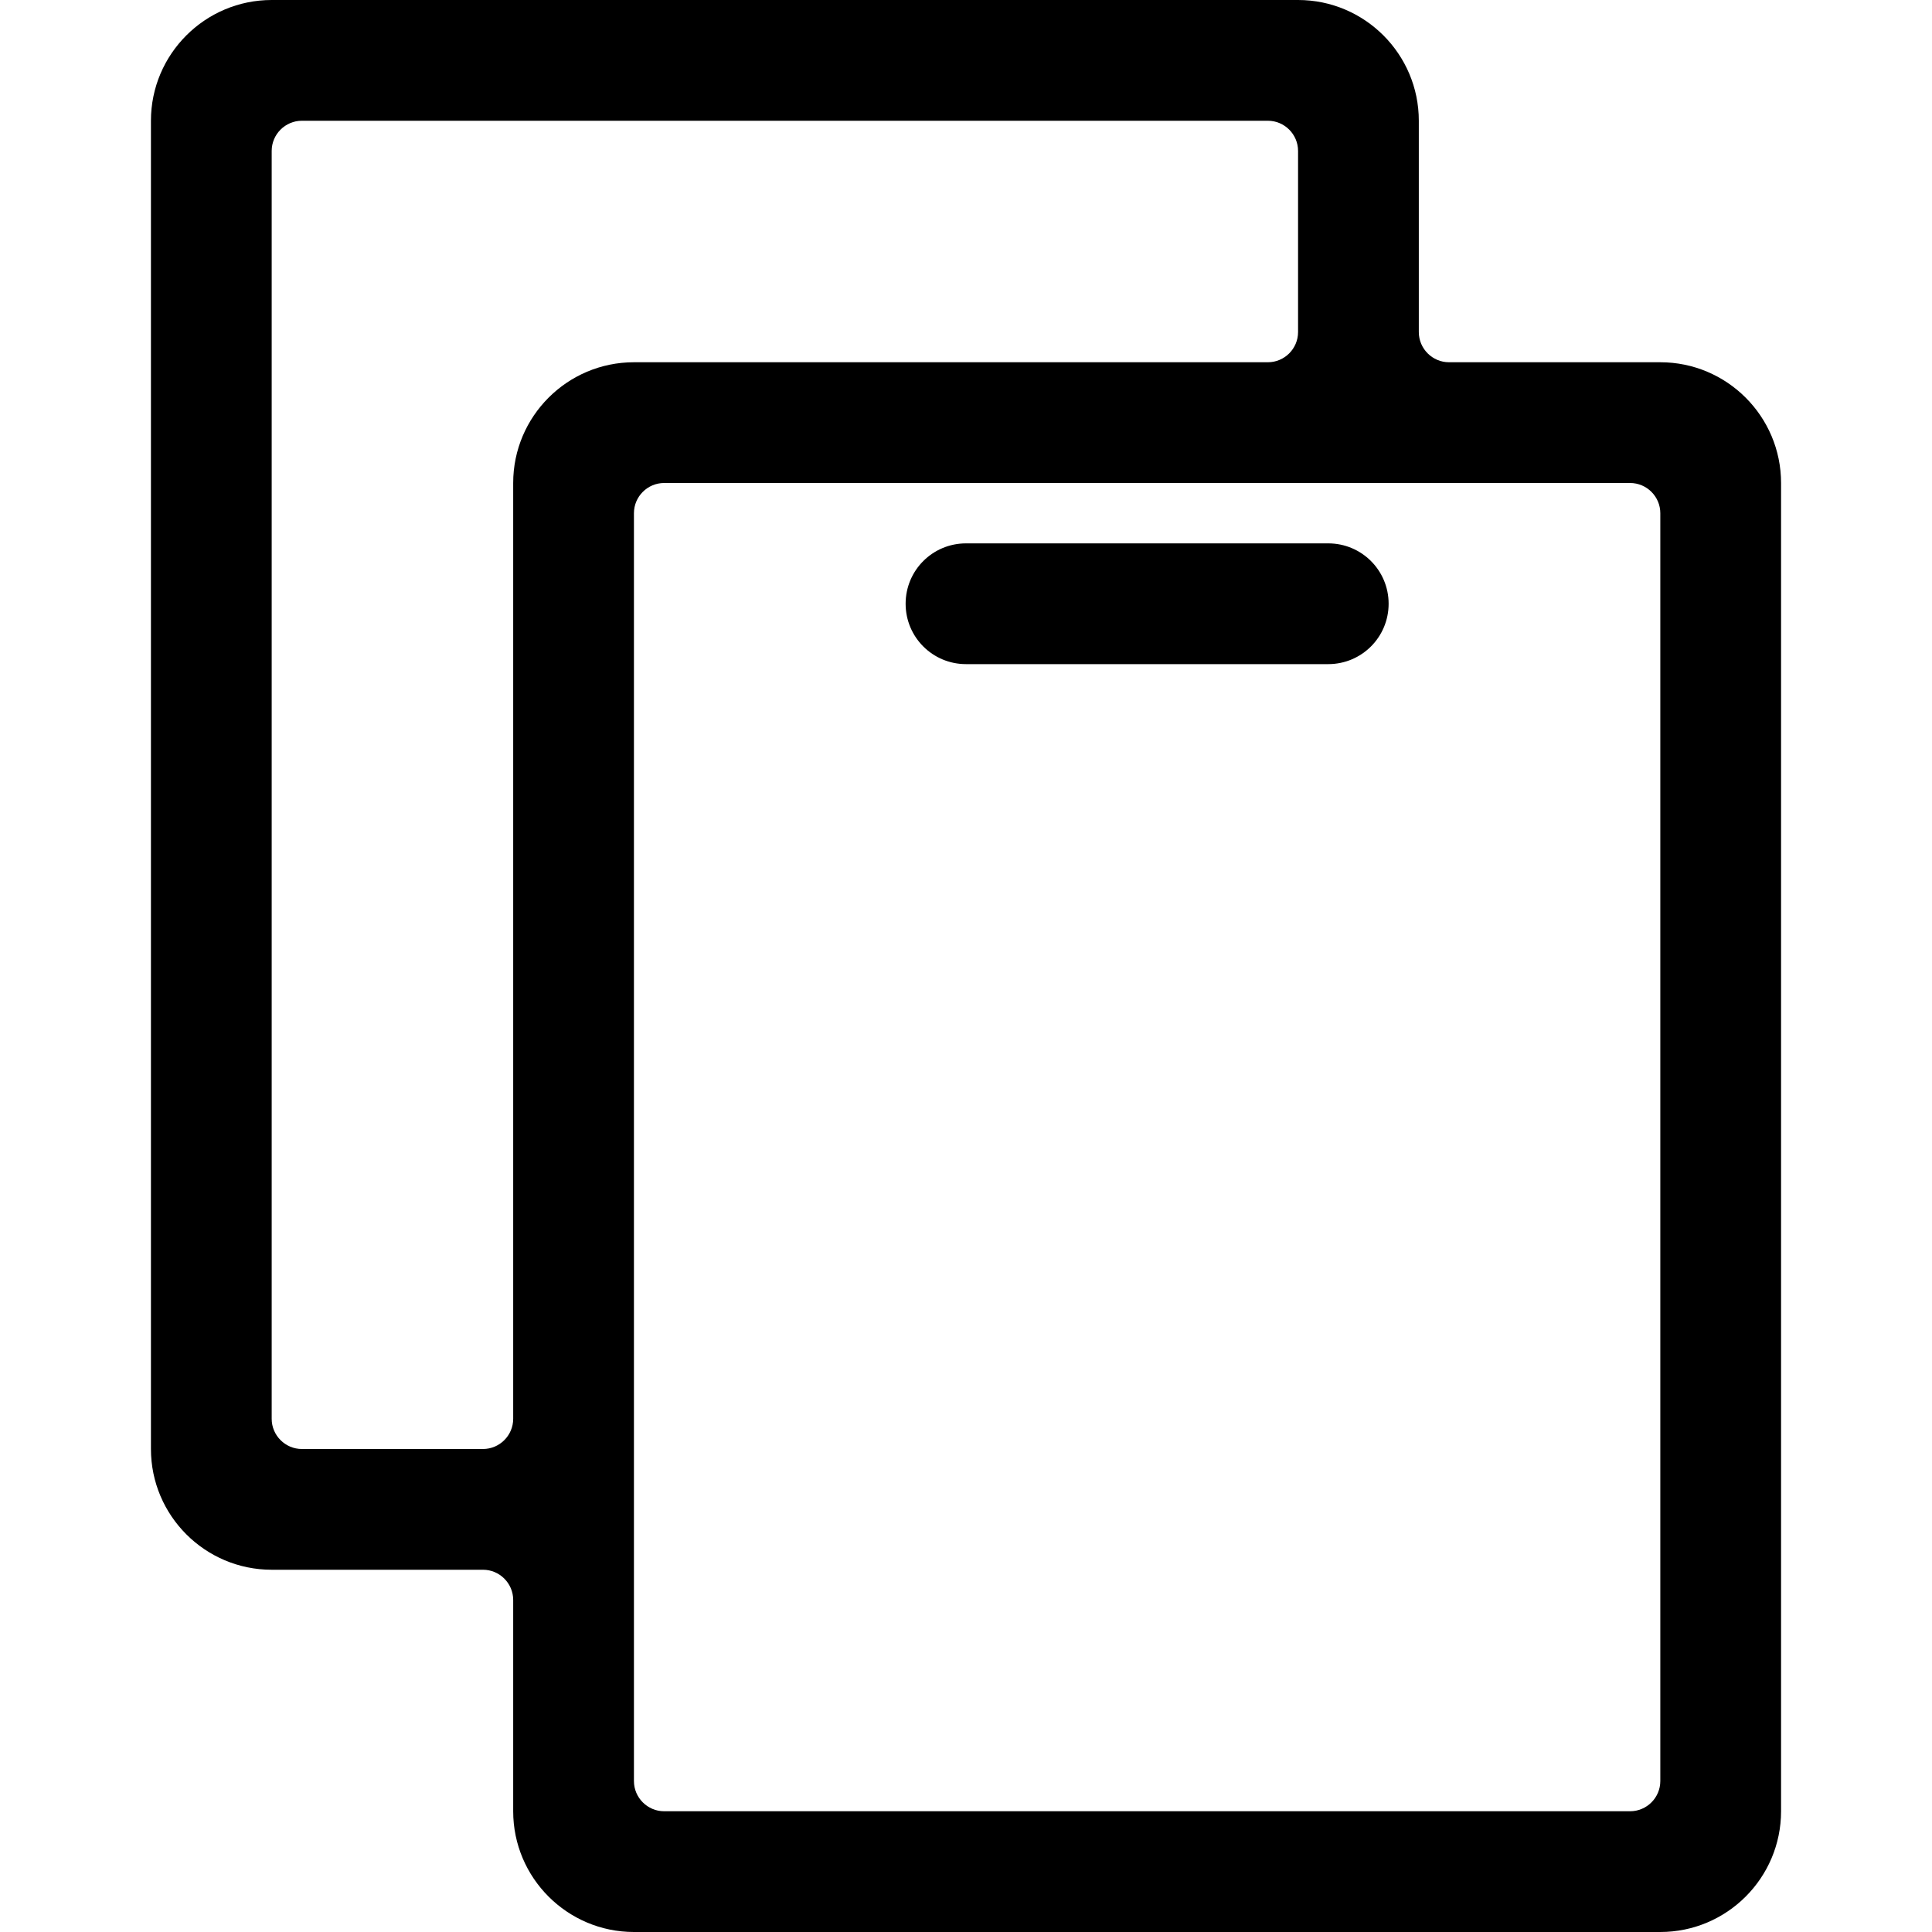
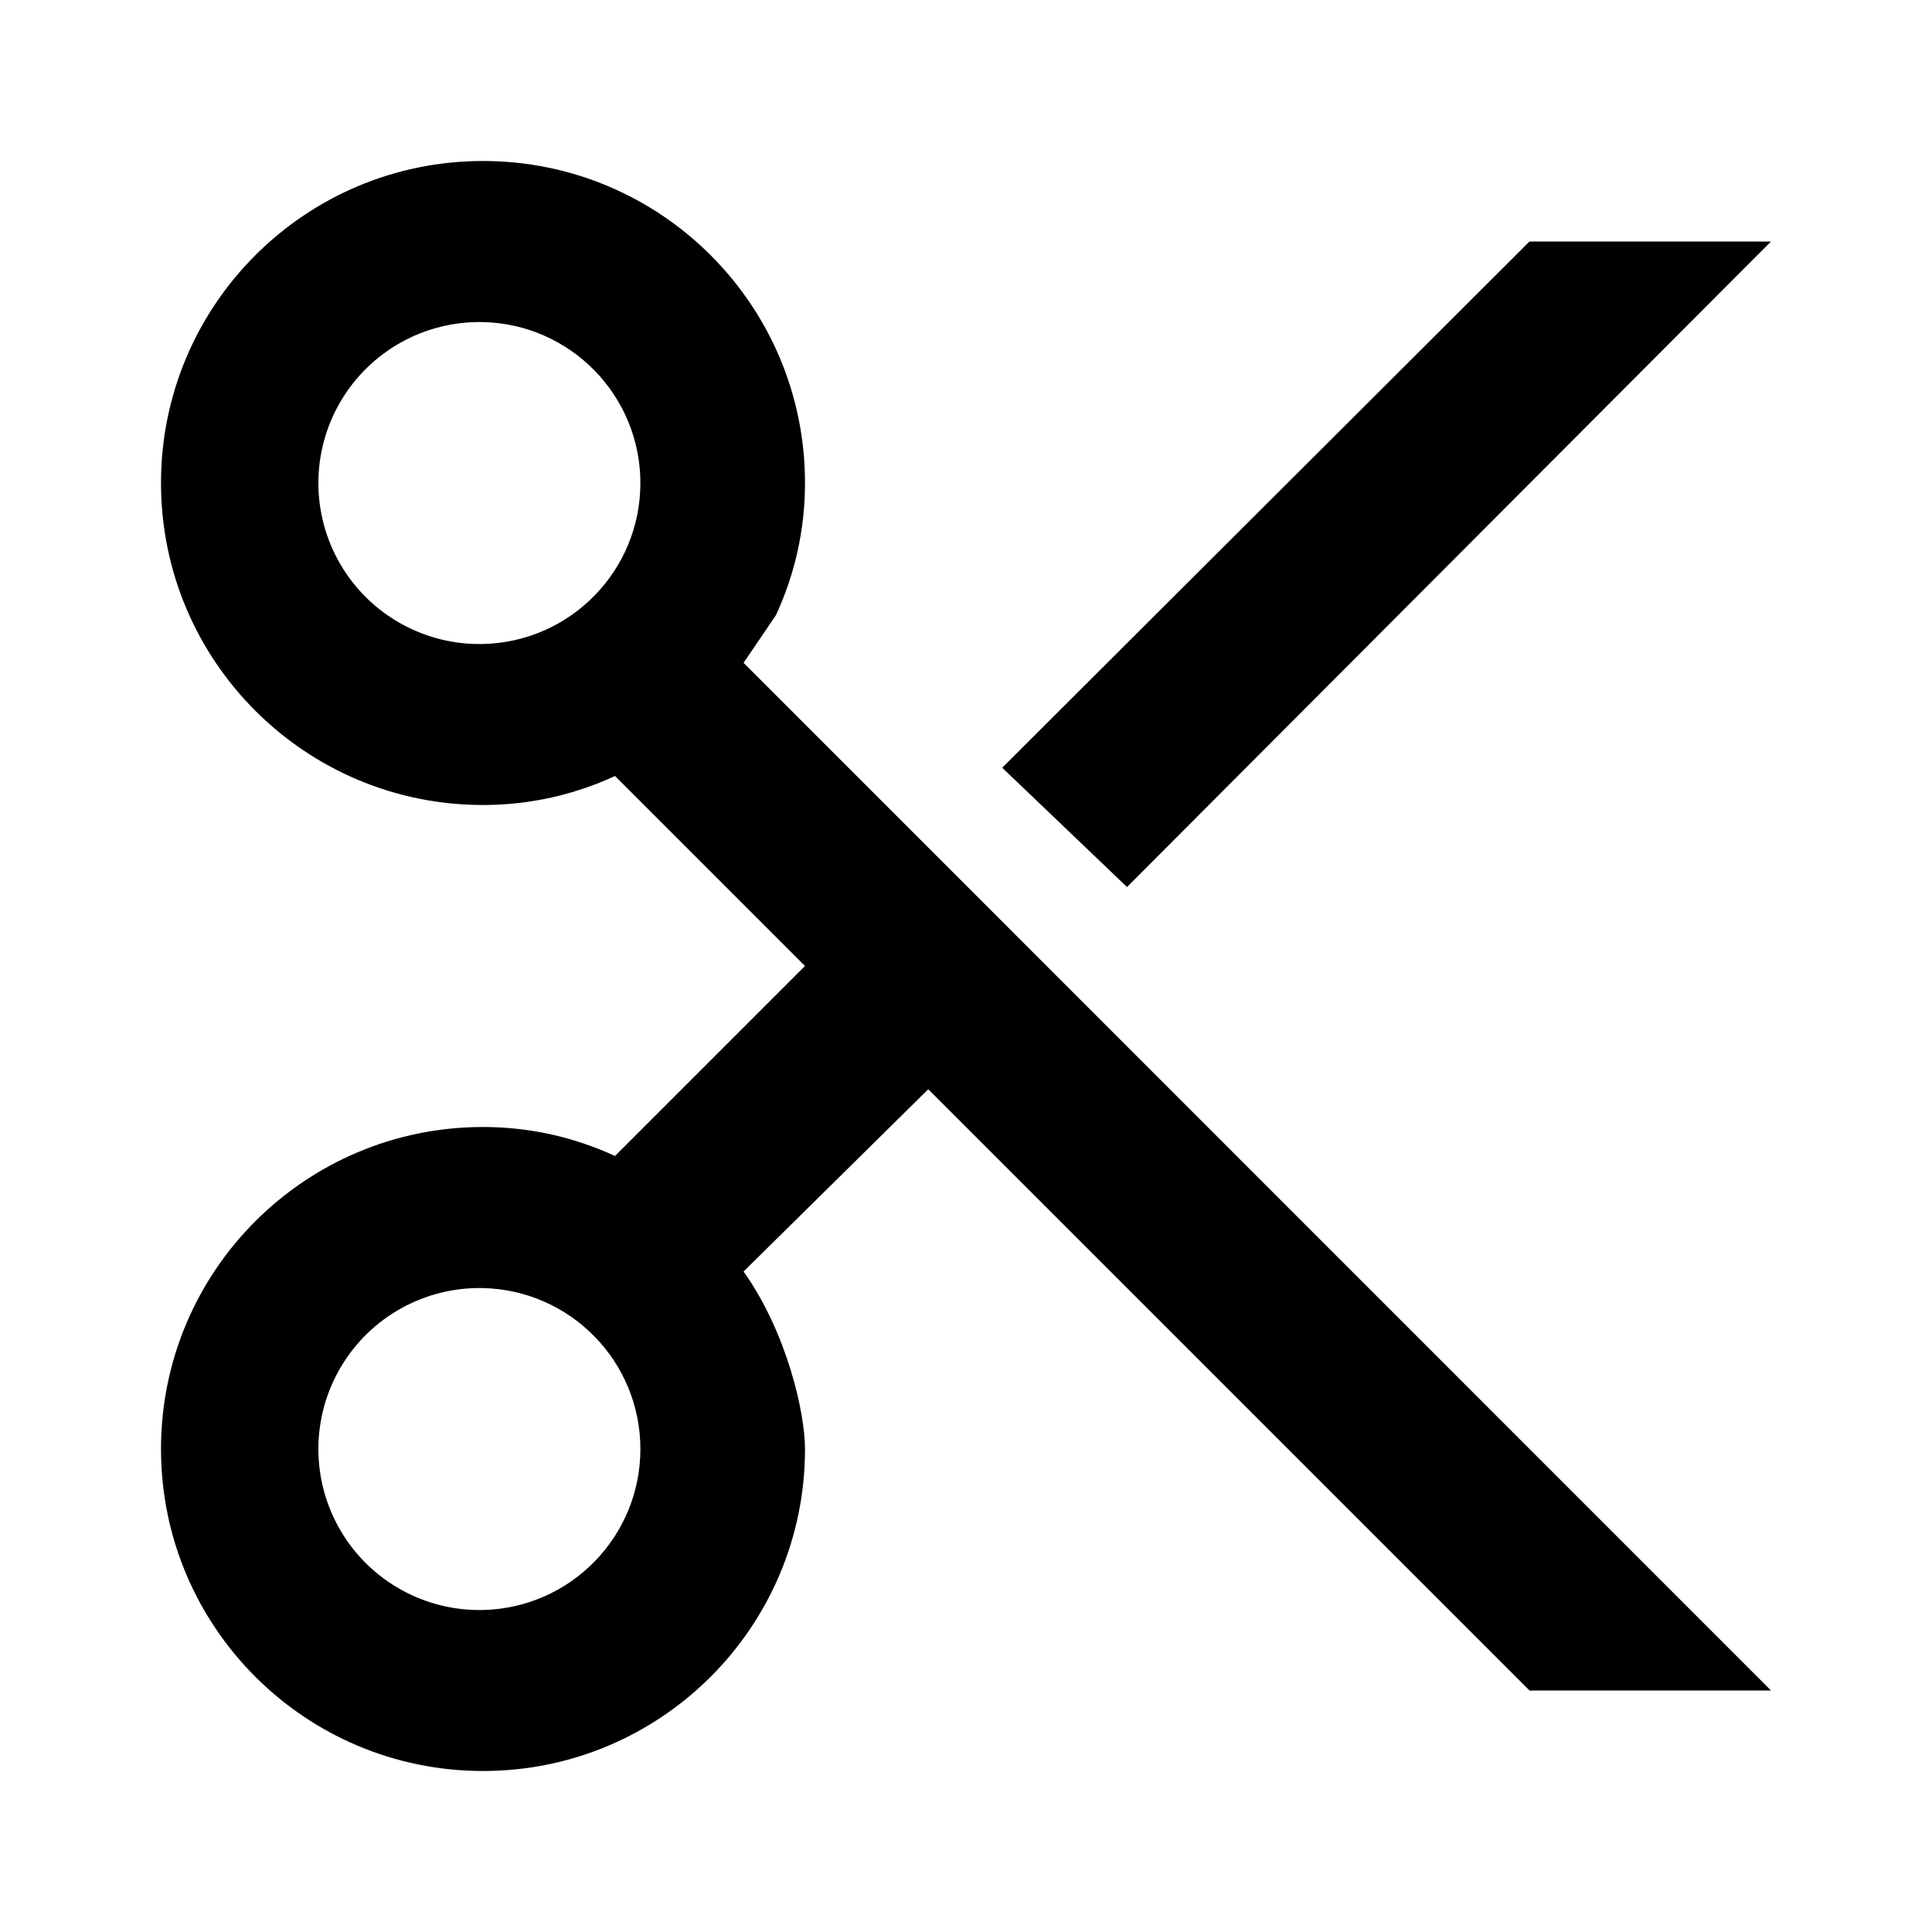
- <svg xmlns="http://www.w3.org/2000/svg" t="1696599933722" class="icon" viewBox="0 0 1024 1024" version="1.1" p-id="6105" width="200" height="200">
-   <path d="M752 176V64c0-35.3-28.7-64-64-64H144c-35.3 0-64 28.7-64 64v704c0 35.3 28.7 64 64 64h112c8.8 0 16 7.2 16 16v112c0 35.3 28.7 64 64 64h544c35.3 0 64-28.7 64-64V256c0-35.3-28.7-64-64-64H768c-8.8 0-16-7.2-16-16zM256 768h-96c-8.8 0-16-7.2-16-16V80c0-8.8 7.2-16 16-16h512c8.8 0 16 7.2 16 16v96c0 8.8-7.2 16-16 16H336c-35.3 0-64 28.7-64 64v496c0 8.8-7.2 16-16 16z m608 192H352c-8.8 0-16-7.2-16-16V272c0-8.8 7.2-16 16-16h512c8.8 0 16 7.2 16 16v672c0 8.8-7.2 16-16 16z" p-id="6106" />
-   <path d="M704 352H512c-17.7 0-32-14.3-32-32s14.3-32 32-32h192c17.7 0 32 14.3 32 32s-14.3 32-32 32z" p-id="6107" />
+ <svg xmlns="http://www.w3.org/2000/svg" t="1733390420884" class="icon" viewBox="0 0 1024 1024" version="1.1" p-id="13019" width="200" height="200">
+   <path d="M411.307 325.973c9.813-21.333 15.36-44.8 15.36-69.973 0-94.293-76.373-170.667-170.667-170.667S85.333 161.707 85.333 256s76.373 170.667 170.667 170.667c25.173 0 48.64-5.547 69.973-15.36L426.667 512l-100.693 100.693C304.64 602.88 281.173 597.333 256 597.333c-94.293 0-170.667 76.373-170.667 170.667s76.373 170.667 170.667 170.667 170.667-76.373 170.667-170.667c0-19.456-9.685-61.867-32.555-94.08l97.877-96.597L810.667 896h128L394.112 351.317l17.195-25.344zM256 341.333a85.333 85.333 0 1 1-0.043-170.624A85.333 85.333 0 0 1 256 341.333z m0 512a85.333 85.333 0 1 1-0.043-170.624A85.333 85.333 0 0 1 256 853.333zM810.667 128l-279.467 278.912L597.333 470.144 938.667 128h-128z" lee="#525A65" p-id="13020" />
</svg>
